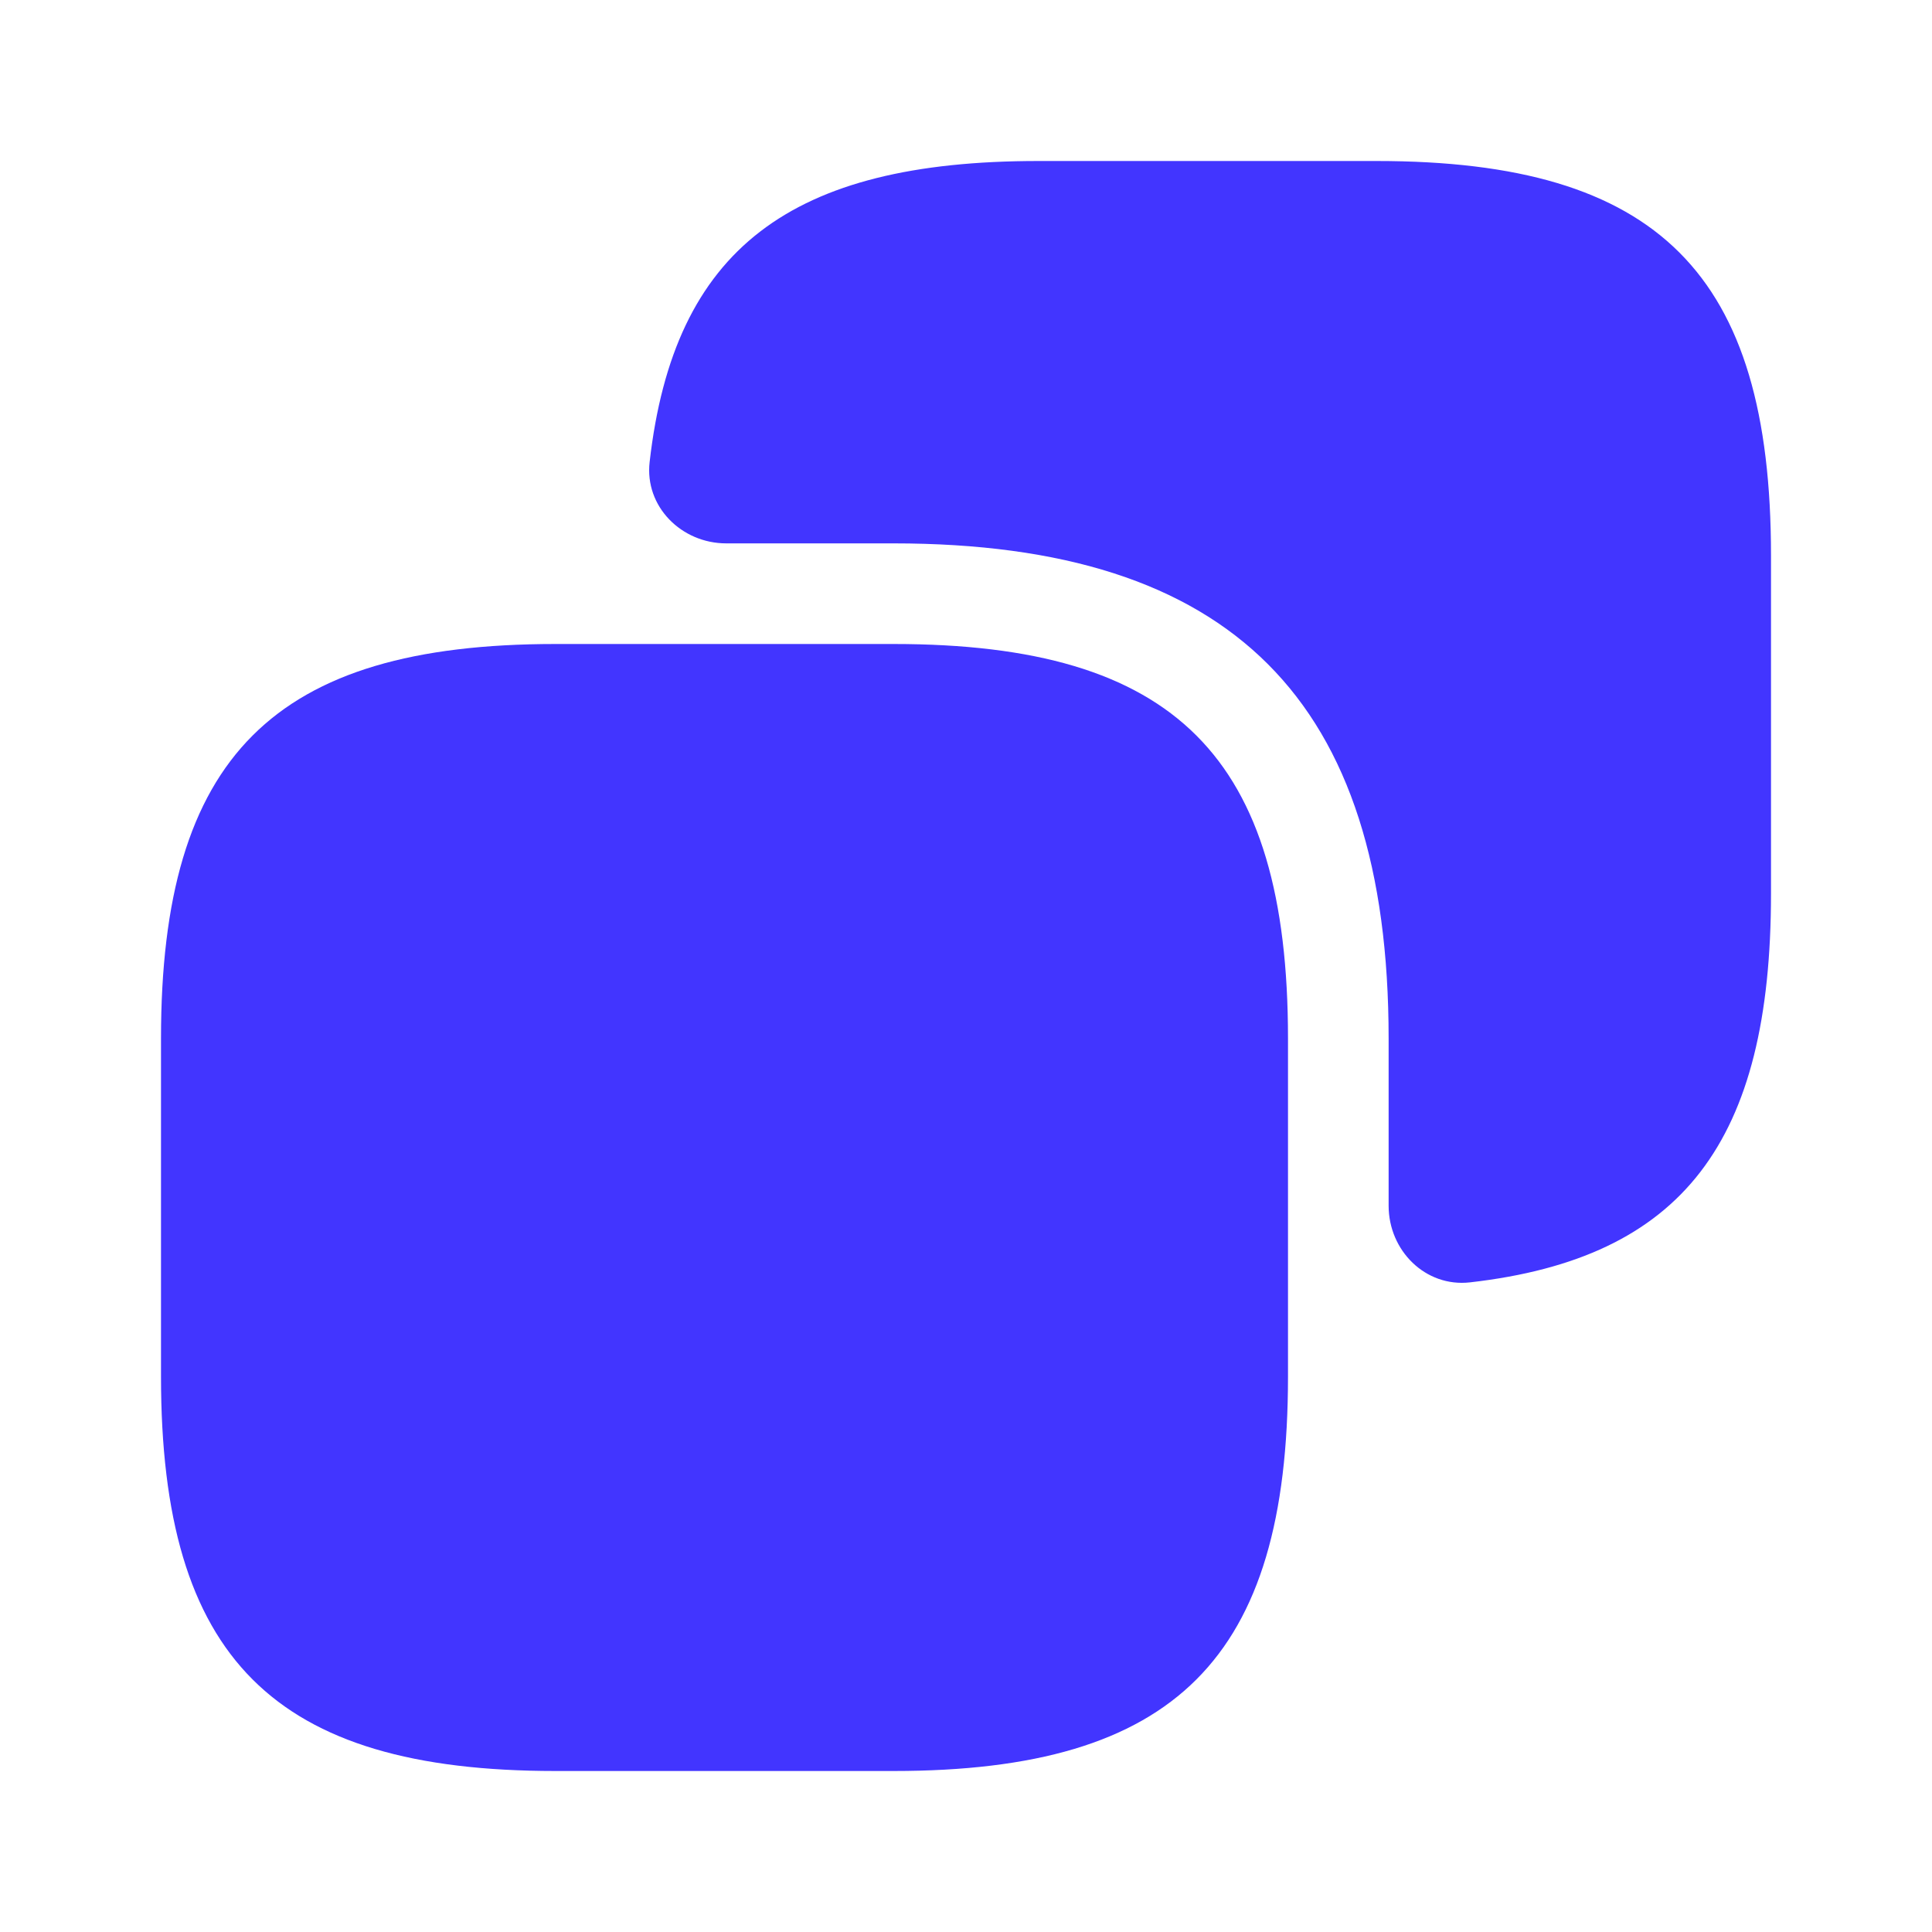
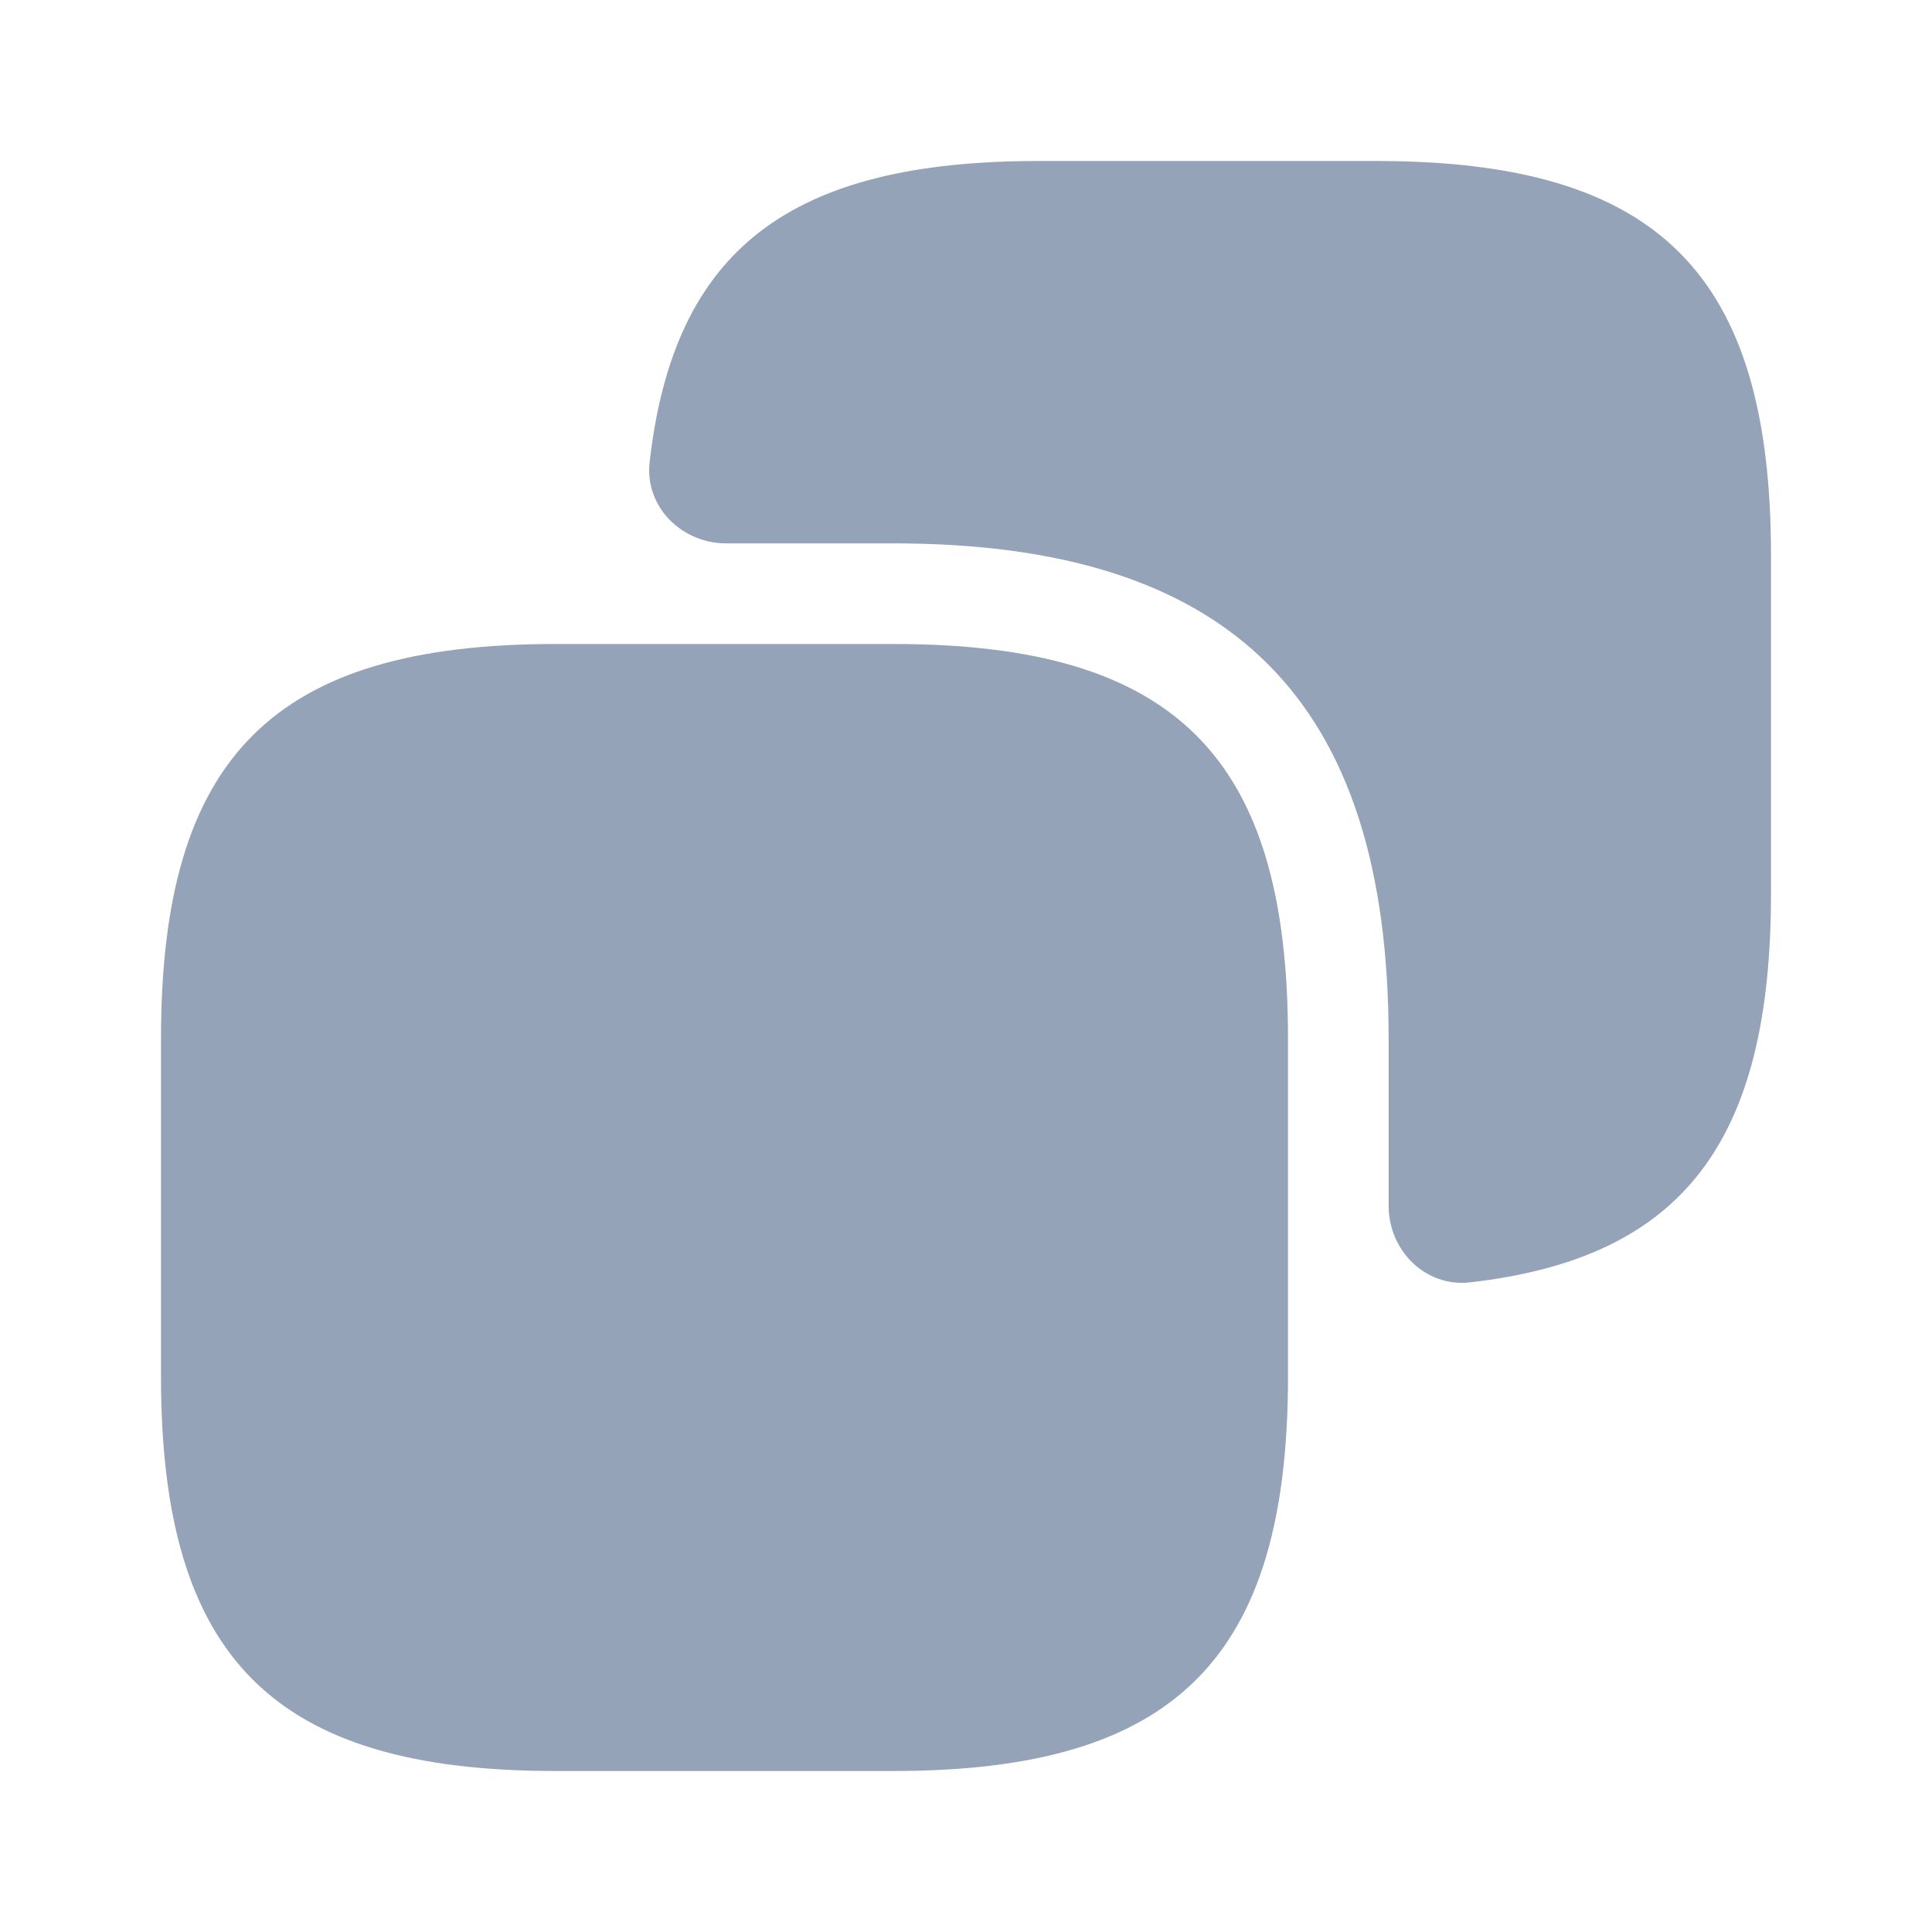
<svg xmlns="http://www.w3.org/2000/svg" width="24" height="24" viewBox="0 0 24 24" fill="none">
-   <path d="M16 17.1C16 20.6 14.6 22 11.1 22H6.9C3.4 22 2 20.6 2 17.1V12.9C2 9.4 3.4 8 6.9 8H11.1C14.6 8 16 9.4 16 12.9V17.1Z" fill="#4235FF" />
-   <path d="M12.9 2C9.817 2 8.371 3.094 8.07 5.739C8.006 6.292 8.465 6.75 9.022 6.75H11.1C15.3 6.75 17.25 8.7 17.25 12.9V14.978C17.25 15.535 17.707 15.993 18.261 15.93C20.906 15.629 22 14.183 22 11.1V6.9C22 3.4 20.6 2 17.1 2H12.9Z" fill="#4235FF" />
+   <path d="M16 17.1C16 20.6 14.6 22 11.1 22H6.9C3.4 22 2 20.6 2 17.1V12.9C2 9.4 3.4 8 6.9 8H11.1C14.6 8 16 9.4 16 12.9V17.1Z" fill="#94A3B8" />
+   <path d="M12.9 2C9.817 2 8.371 3.094 8.07 5.739C8.006 6.292 8.465 6.75 9.022 6.75H11.1C15.3 6.75 17.25 8.7 17.25 12.9V14.978C17.25 15.535 17.707 15.993 18.261 15.93C20.906 15.629 22 14.183 22 11.1V6.9C22 3.4 20.6 2 17.1 2H12.9Z" fill="#94A3B8" />
</svg>
